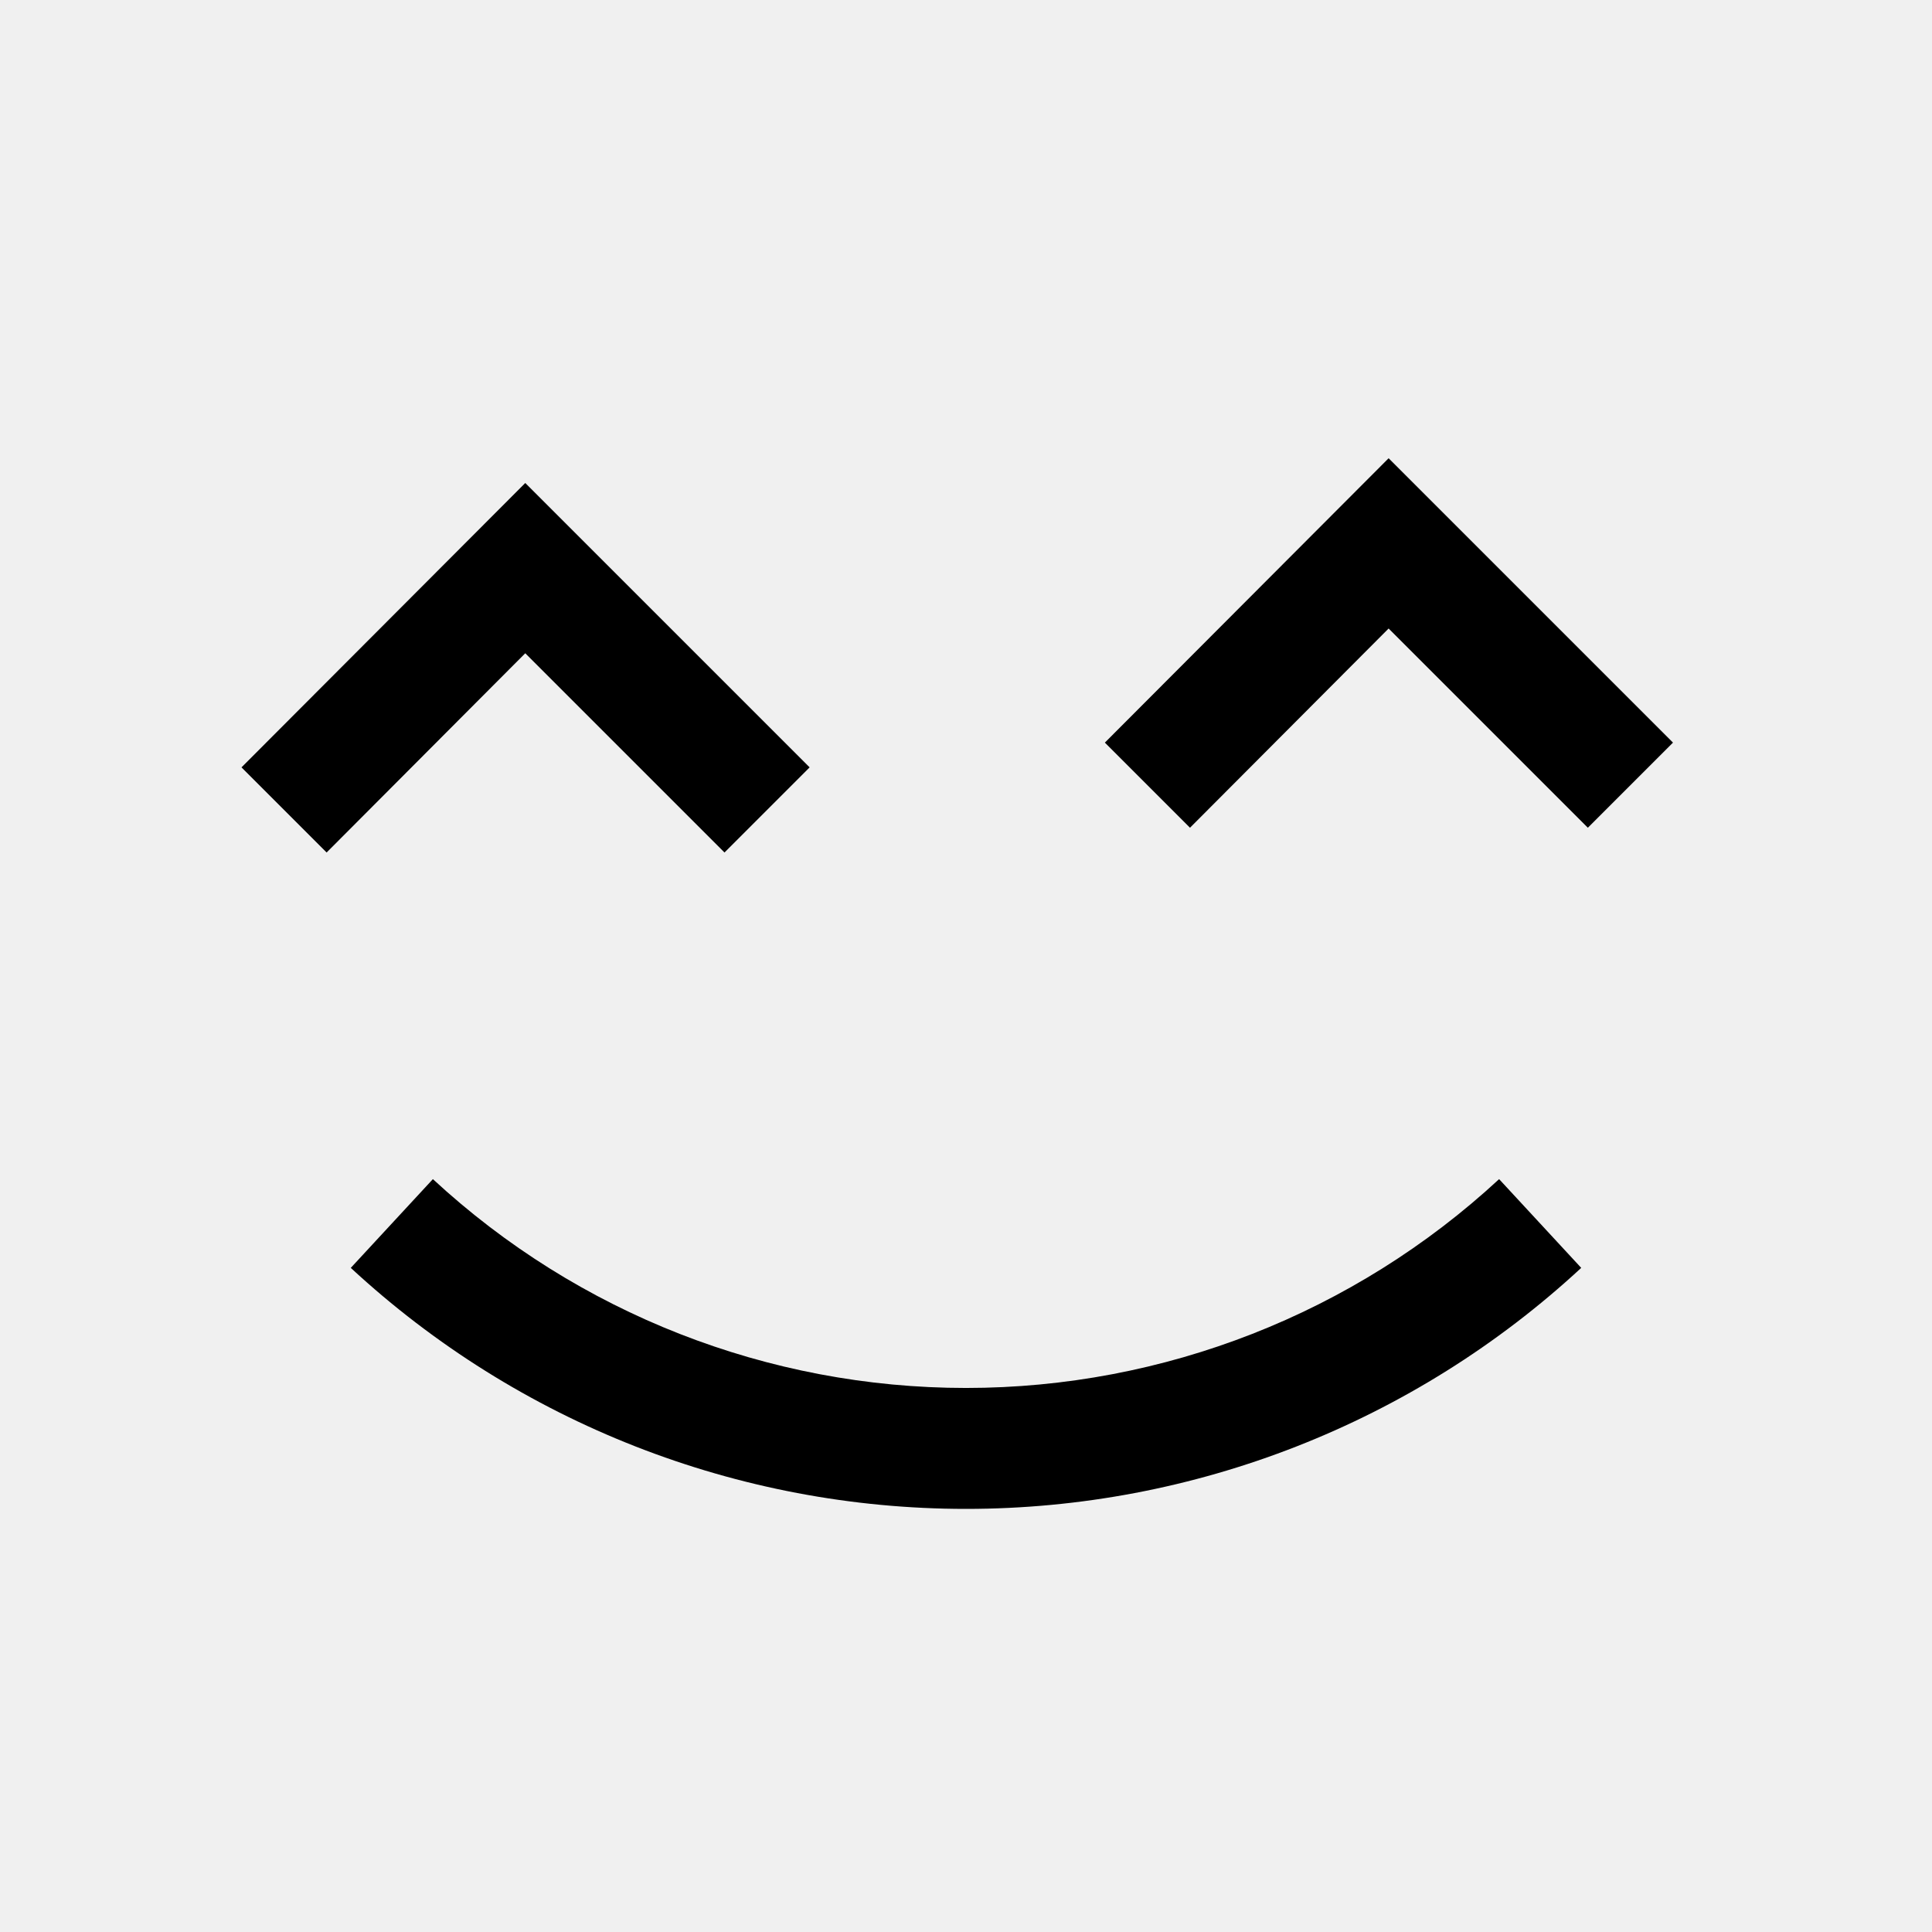
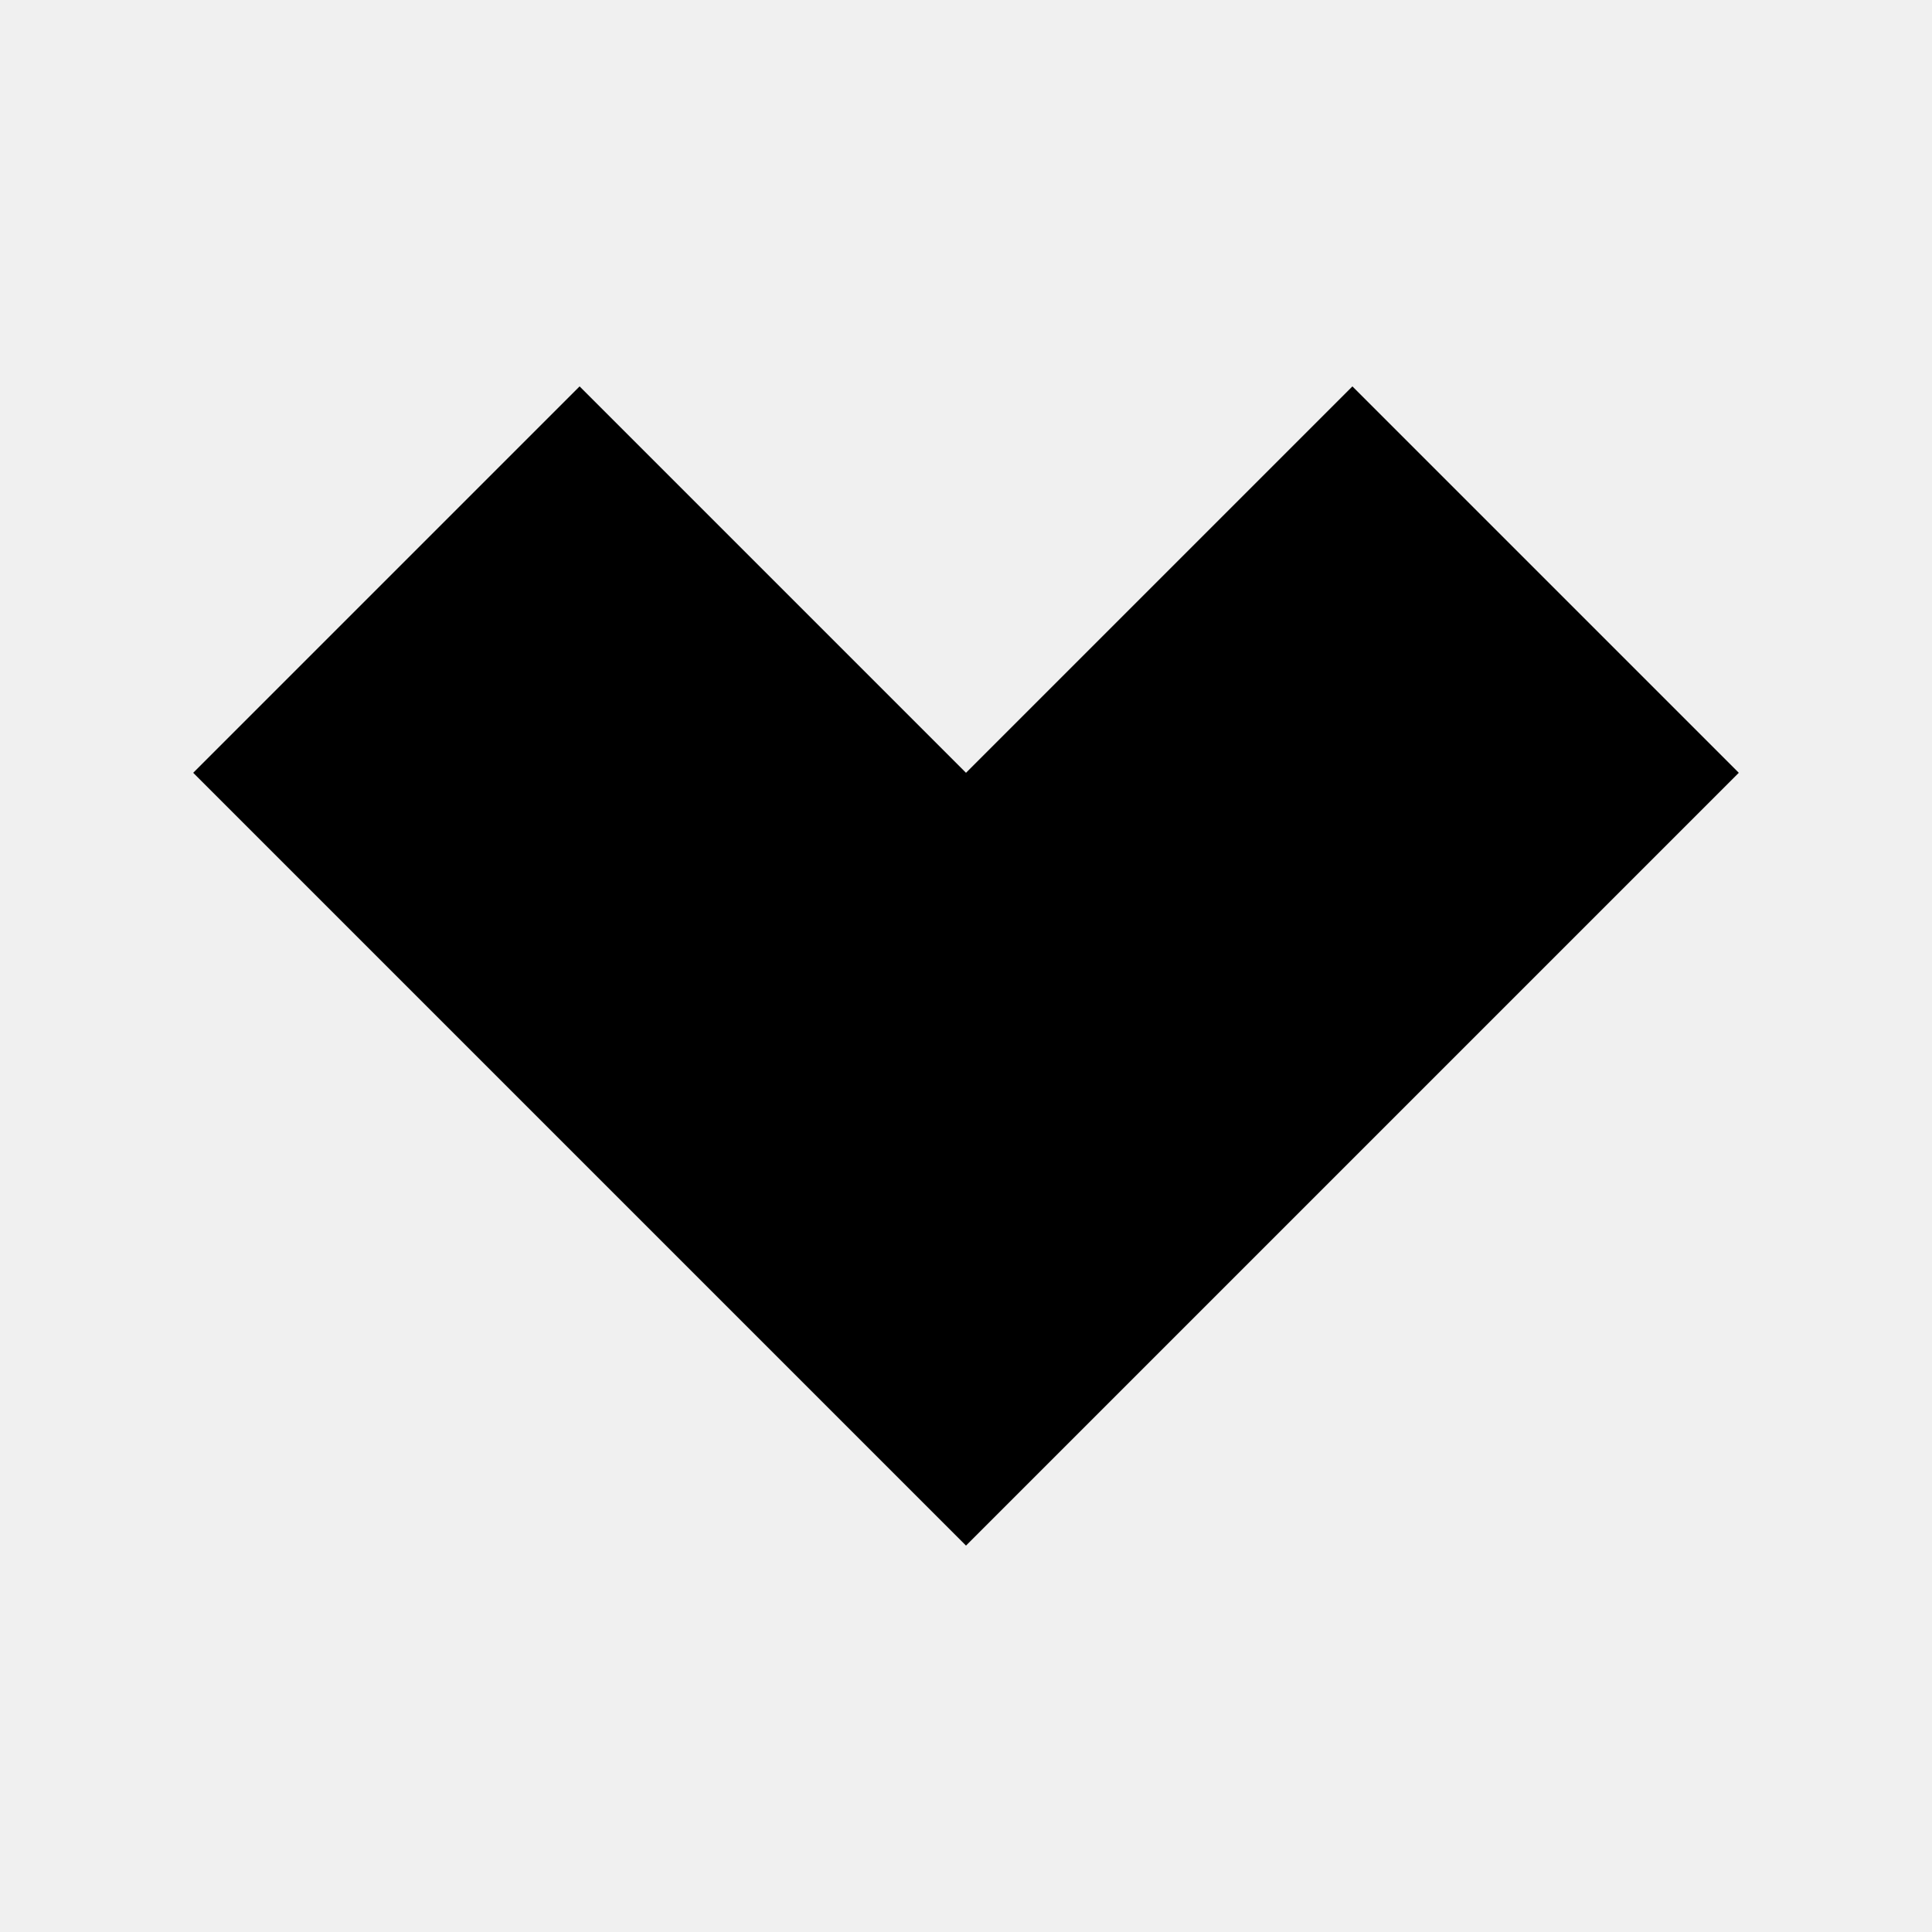
- <svg xmlns="http://www.w3.org/2000/svg" viewBox="0 0 32 32" fill="none">
+ <svg xmlns="http://www.w3.org/2000/svg" viewBox="0 0 100 100" fill="none">
  <style>
    path {
      fill: #000;
    }

    @media (prefers-color-scheme: dark) {
      path {
        fill: #fff;
      }
    }
  </style>
-   <path d="M26.19 21C23.418 23.567 19.778 24.992 16 24.992C12.222 24.992 8.582 23.567 5.81 21L7.17 19.53C9.573 21.754 12.726 22.989 16 22.989C19.274 22.989 22.427 21.754 24.83 19.53L26.19 21Z" fill="black" />
-   <path d="M13.41 12.71L12 14.12L8.7 10.82L5.41 14.12L4 12.71L8.7 8L13.41 12.71Z" fill="black" />
-   <path d="M27.71 12.3L26.3 13.71L23 10.41L19.71 13.71L18.3 12.3L23 7.59L27.71 12.3Z" fill="black" />
+   <path d="M90 40L50 80L10 40L30 20L50 40L70 20L90 40Z" />
</svg>
